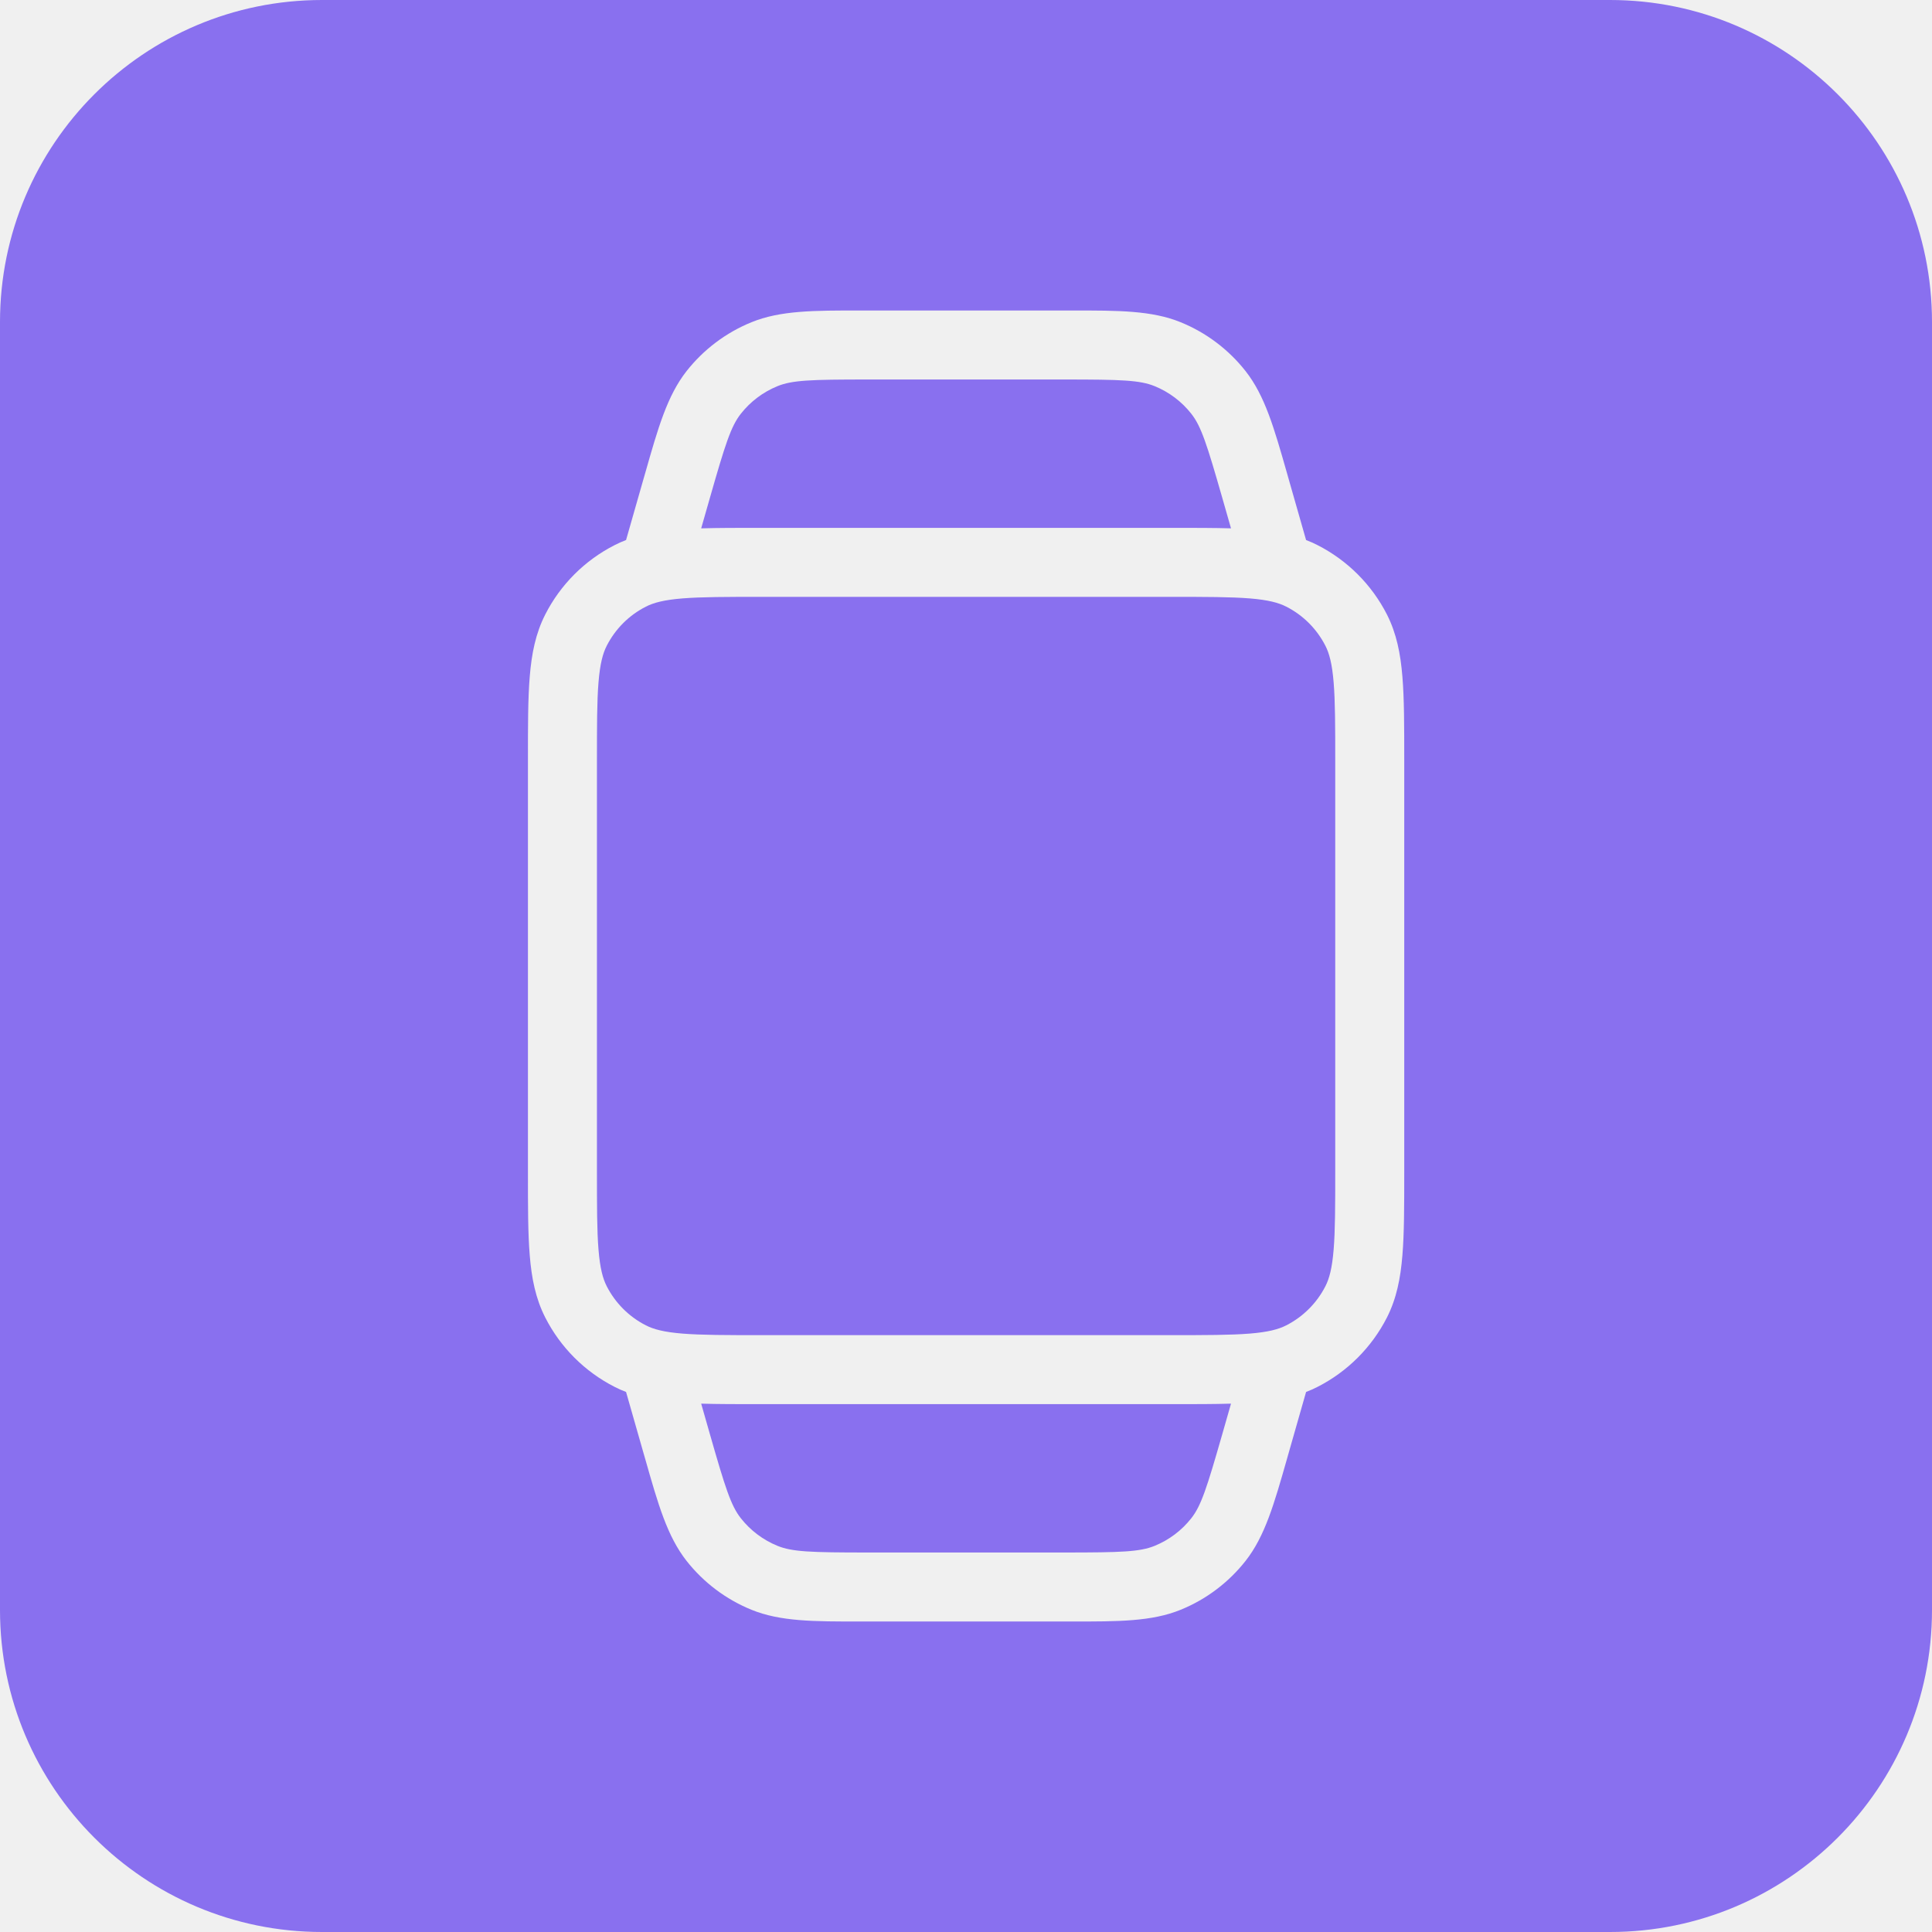
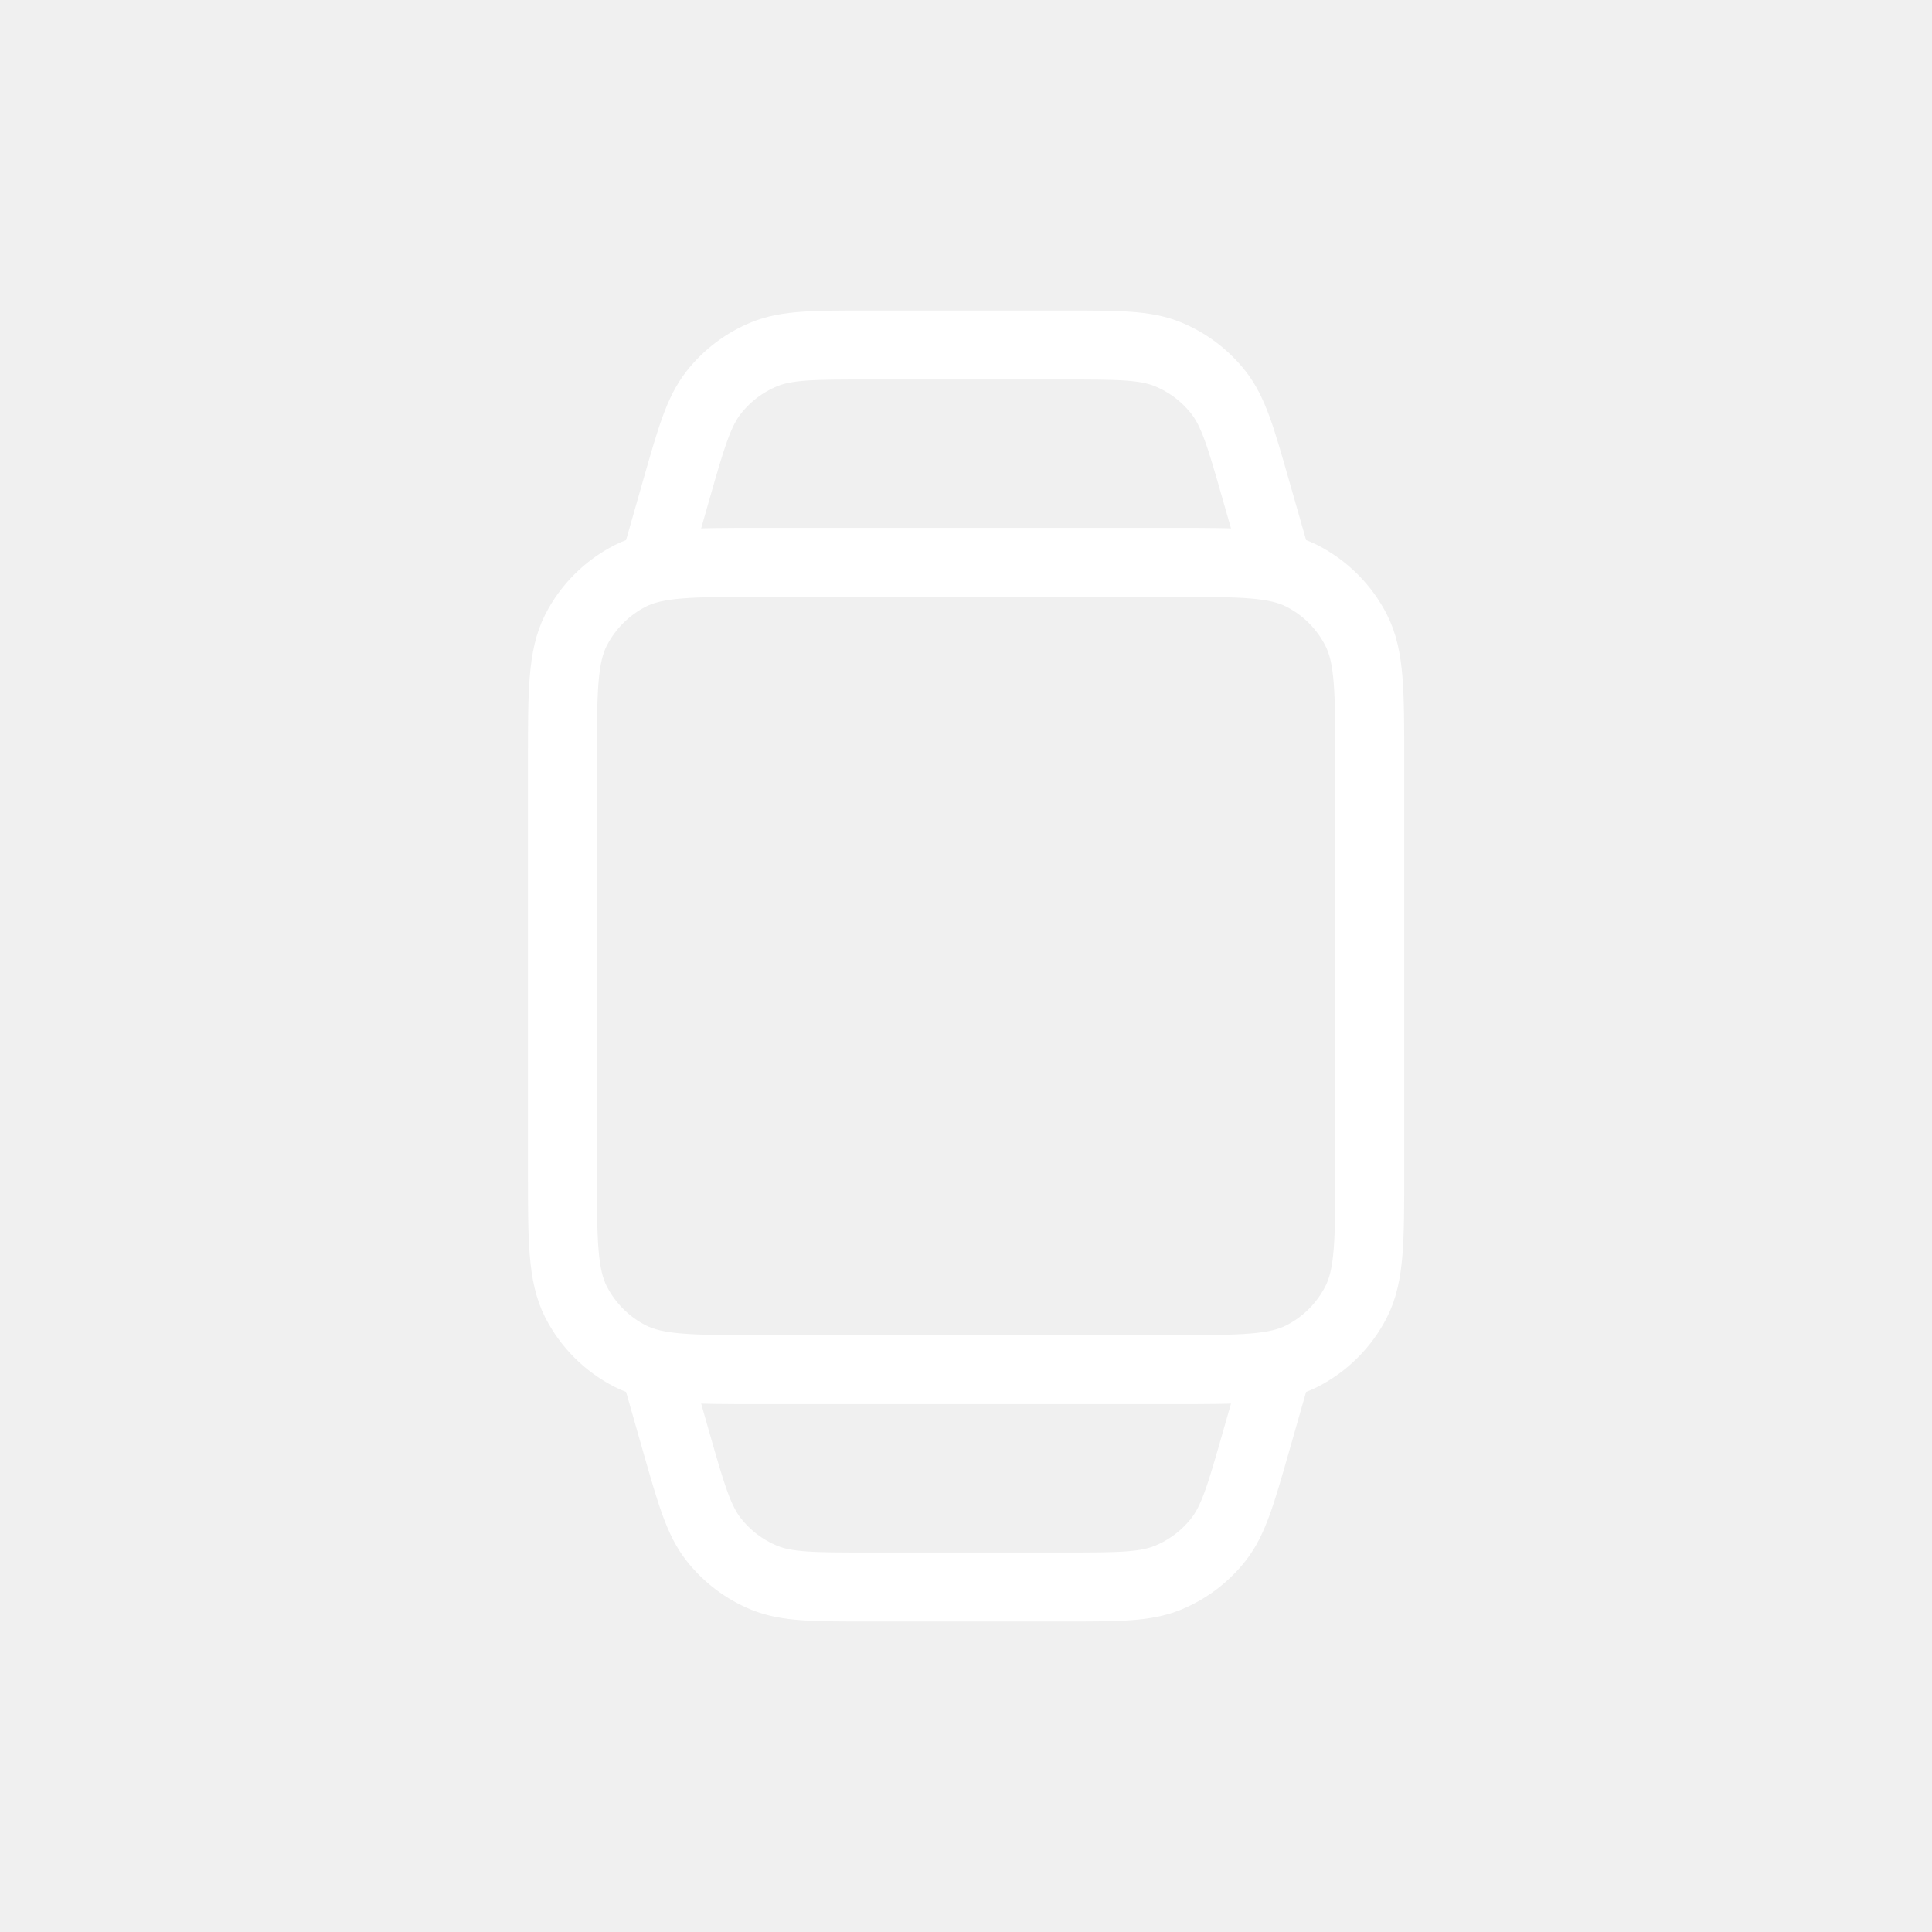
<svg xmlns="http://www.w3.org/2000/svg" width="42" height="42" viewBox="0 0 42 42" fill="none">
-   <path fill-rule="evenodd" clip-rule="evenodd" d="M7 0C3.134 0 0 3.134 0 7V35C0 38.866 3.134 42 7 42H35C38.866 42 42 38.866 42 35V7C42 3.134 38.866 0 35 0H7ZM18.86 6.75L18.709 6.75C17.689 6.749 16.963 6.749 16.334 7.006C15.78 7.232 15.295 7.598 14.925 8.068C14.505 8.603 14.306 9.301 14.027 10.282L13.985 10.427L13.61 11.74C13.525 11.772 13.442 11.809 13.36 11.851C12.711 12.182 12.183 12.71 11.853 13.359C11.643 13.771 11.556 14.214 11.516 14.711C11.476 15.191 11.477 15.784 11.477 16.513V16.545V25.455V25.487C11.477 26.216 11.476 26.808 11.516 27.289C11.556 27.786 11.643 28.229 11.853 28.641C12.183 29.29 12.711 29.818 13.36 30.149C13.442 30.191 13.525 30.228 13.61 30.26L13.985 31.573L14.027 31.718C14.306 32.7 14.505 33.397 14.925 33.932C15.295 34.402 15.78 34.768 16.334 34.994C16.963 35.251 17.689 35.251 18.709 35.25L18.86 35.25H23.143L23.294 35.25C24.314 35.251 25.04 35.251 25.669 34.994C26.223 34.768 26.708 34.402 27.078 33.932C27.498 33.397 27.697 32.7 27.977 31.718L27.977 31.718L28.018 31.573L28.393 30.26C28.478 30.228 28.561 30.191 28.643 30.149C29.292 29.818 29.82 29.29 30.151 28.641C30.36 28.229 30.447 27.786 30.487 27.289C30.527 26.808 30.527 26.216 30.527 25.487V25.487V25.455V16.545V16.513V16.513C30.527 15.784 30.527 15.191 30.487 14.711C30.447 14.214 30.36 13.771 30.151 13.359C29.82 12.71 29.292 12.182 28.643 11.851C28.561 11.809 28.478 11.772 28.393 11.74L28.018 10.427L27.977 10.282L27.977 10.282C27.697 9.301 27.498 8.603 27.078 8.068C26.708 7.598 26.223 7.232 25.669 7.006C25.04 6.749 24.314 6.749 23.294 6.75L23.143 6.75H18.86ZM16.515 11.475C16.034 11.475 15.612 11.475 15.243 11.486L15.428 10.839C15.767 9.652 15.89 9.268 16.105 8.995C16.314 8.729 16.588 8.523 16.901 8.395C17.222 8.264 17.625 8.25 18.86 8.25H23.143C24.378 8.25 24.781 8.264 25.102 8.395C25.415 8.523 25.689 8.729 25.898 8.995C26.113 9.268 26.236 9.652 26.576 10.839L26.761 11.486C26.391 11.475 25.969 11.475 25.488 11.475H25.457H16.547H16.515ZM15.428 31.161L15.243 30.514C15.612 30.525 16.034 30.525 16.515 30.525H16.547H25.457H25.488H25.488C25.97 30.525 26.391 30.525 26.761 30.514L26.576 31.161C26.236 32.348 26.113 32.732 25.898 33.005C25.689 33.271 25.415 33.477 25.102 33.605C24.781 33.736 24.378 33.75 23.143 33.75H18.86C17.625 33.75 17.222 33.736 16.901 33.605C16.588 33.477 16.314 33.271 16.105 33.005C15.89 32.732 15.767 32.348 15.428 31.161ZM14.041 13.188C14.207 13.103 14.43 13.042 14.834 13.009C15.247 12.976 15.778 12.975 16.547 12.975H25.457C26.225 12.975 26.756 12.976 27.169 13.009C27.573 13.042 27.796 13.103 27.962 13.188C28.329 13.374 28.627 13.673 28.814 14.04C28.898 14.205 28.959 14.429 28.992 14.833C29.026 15.245 29.027 15.777 29.027 16.545V25.455C29.027 26.223 29.026 26.755 28.992 27.167C28.959 27.571 28.898 27.795 28.814 27.96C28.627 28.327 28.329 28.625 27.962 28.812C27.796 28.897 27.573 28.958 27.169 28.991C26.756 29.024 26.225 29.025 25.457 29.025H16.547C15.778 29.025 15.247 29.024 14.834 28.991C14.43 28.958 14.207 28.897 14.041 28.812C13.674 28.625 13.376 28.327 13.189 27.96C13.105 27.795 13.044 27.571 13.011 27.167C12.977 26.755 12.977 26.223 12.977 25.455V16.545C12.977 15.777 12.977 15.245 13.011 14.833C13.044 14.429 13.105 14.205 13.189 14.04C13.376 13.673 13.674 13.374 14.041 13.188Z" fill="#8970EF" />
+   <path d="M27.752 29.775L27.297 31.367C26.976 32.49 26.815 33.051 26.488 33.468C26.199 33.836 25.819 34.123 25.386 34.3C24.895 34.5 24.311 34.5 23.143 34.5H18.86C17.692 34.5 17.108 34.5 16.617 34.3C16.184 34.123 15.804 33.836 15.515 33.468C15.188 33.051 15.027 32.49 14.706 31.367L14.252 29.775M27.752 12.225L27.297 10.633C26.976 9.51 26.815 8.949 26.488 8.532C26.199 8.164 25.819 7.877 25.386 7.7C24.895 7.5 24.311 7.5 23.143 7.5H18.86C17.692 7.5 17.108 7.5 16.617 7.7C16.184 7.877 15.804 8.164 15.515 8.532C15.188 8.949 15.027 9.51 14.706 10.633L14.252 12.225M16.547 29.775H25.457C26.969 29.775 27.725 29.775 28.302 29.481C28.81 29.222 29.223 28.809 29.482 28.301C29.777 27.723 29.777 26.967 29.777 25.455V16.545C29.777 15.033 29.777 14.277 29.482 13.699C29.223 13.191 28.81 12.778 28.302 12.519C27.725 12.225 26.969 12.225 25.457 12.225H16.547C15.034 12.225 14.278 12.225 13.701 12.519C13.193 12.778 12.78 13.191 12.521 13.699C12.227 14.277 12.227 15.033 12.227 16.545V25.455C12.227 26.967 12.227 27.723 12.521 28.301C12.78 28.809 13.193 29.222 13.701 29.481C14.278 29.775 15.034 29.775 16.547 29.775Z" stroke="white" stroke-width="1.5" stroke-linecap="round" stroke-linejoin="round" />
</svg>
